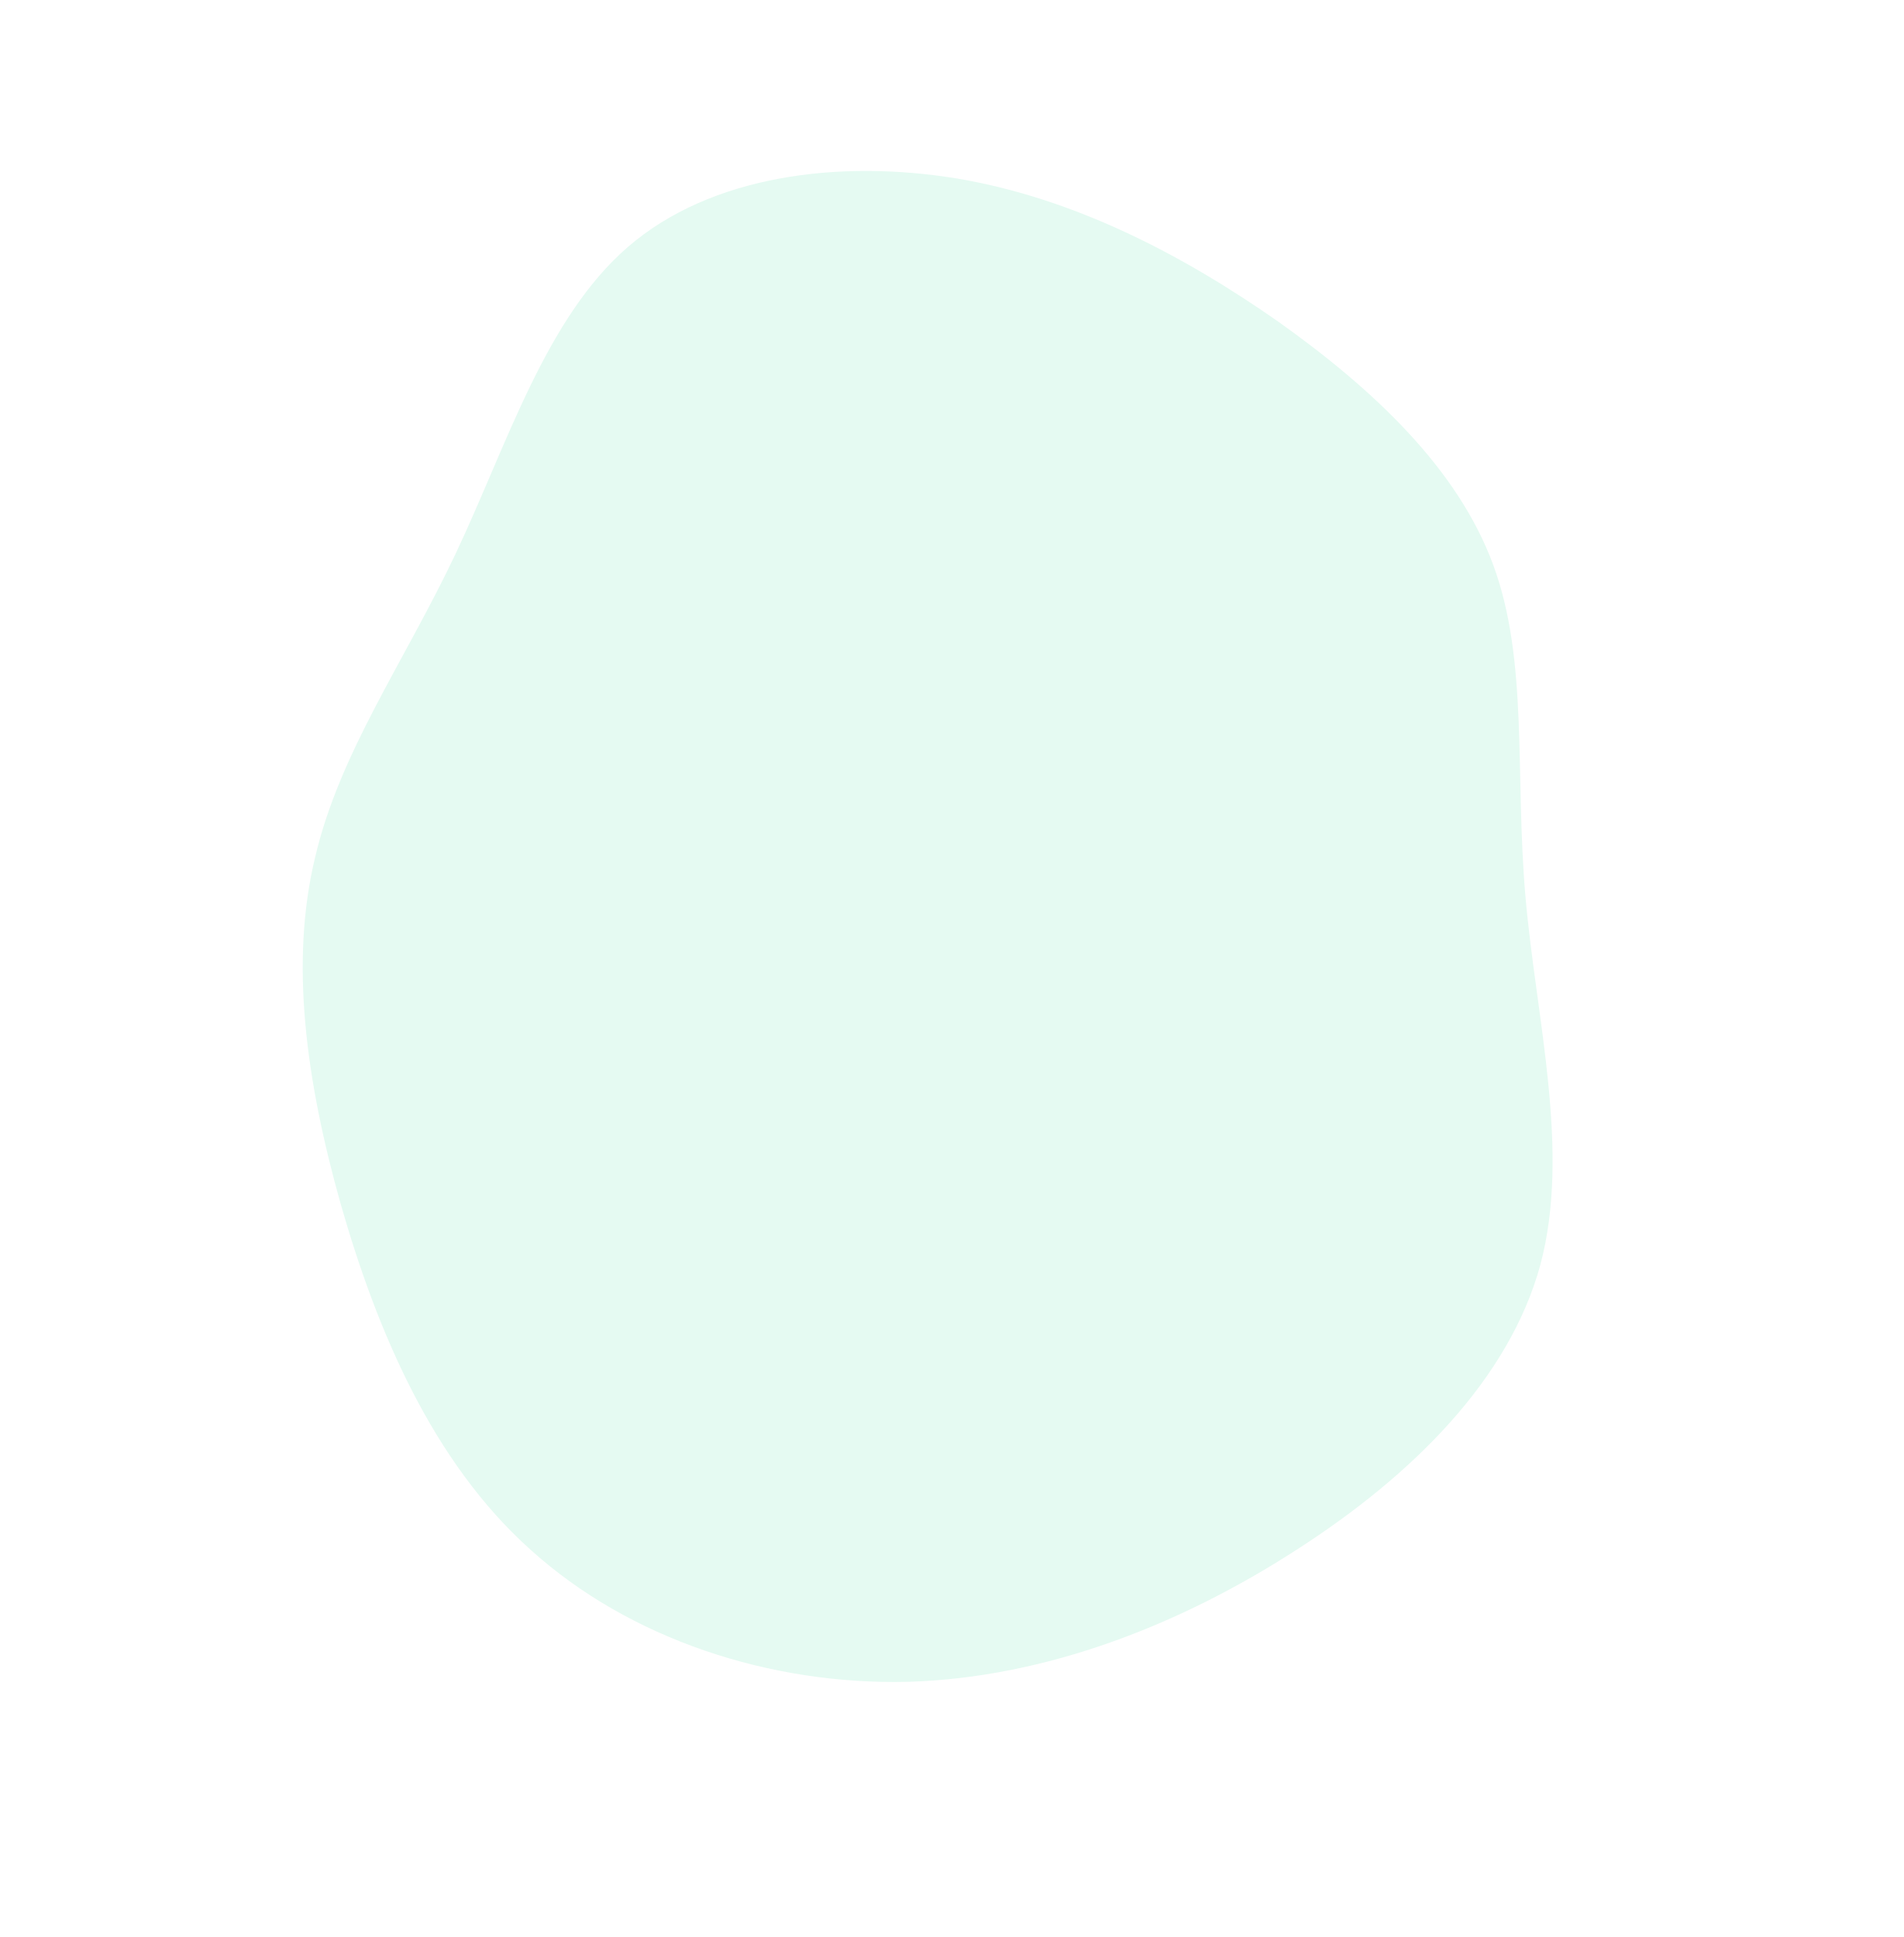
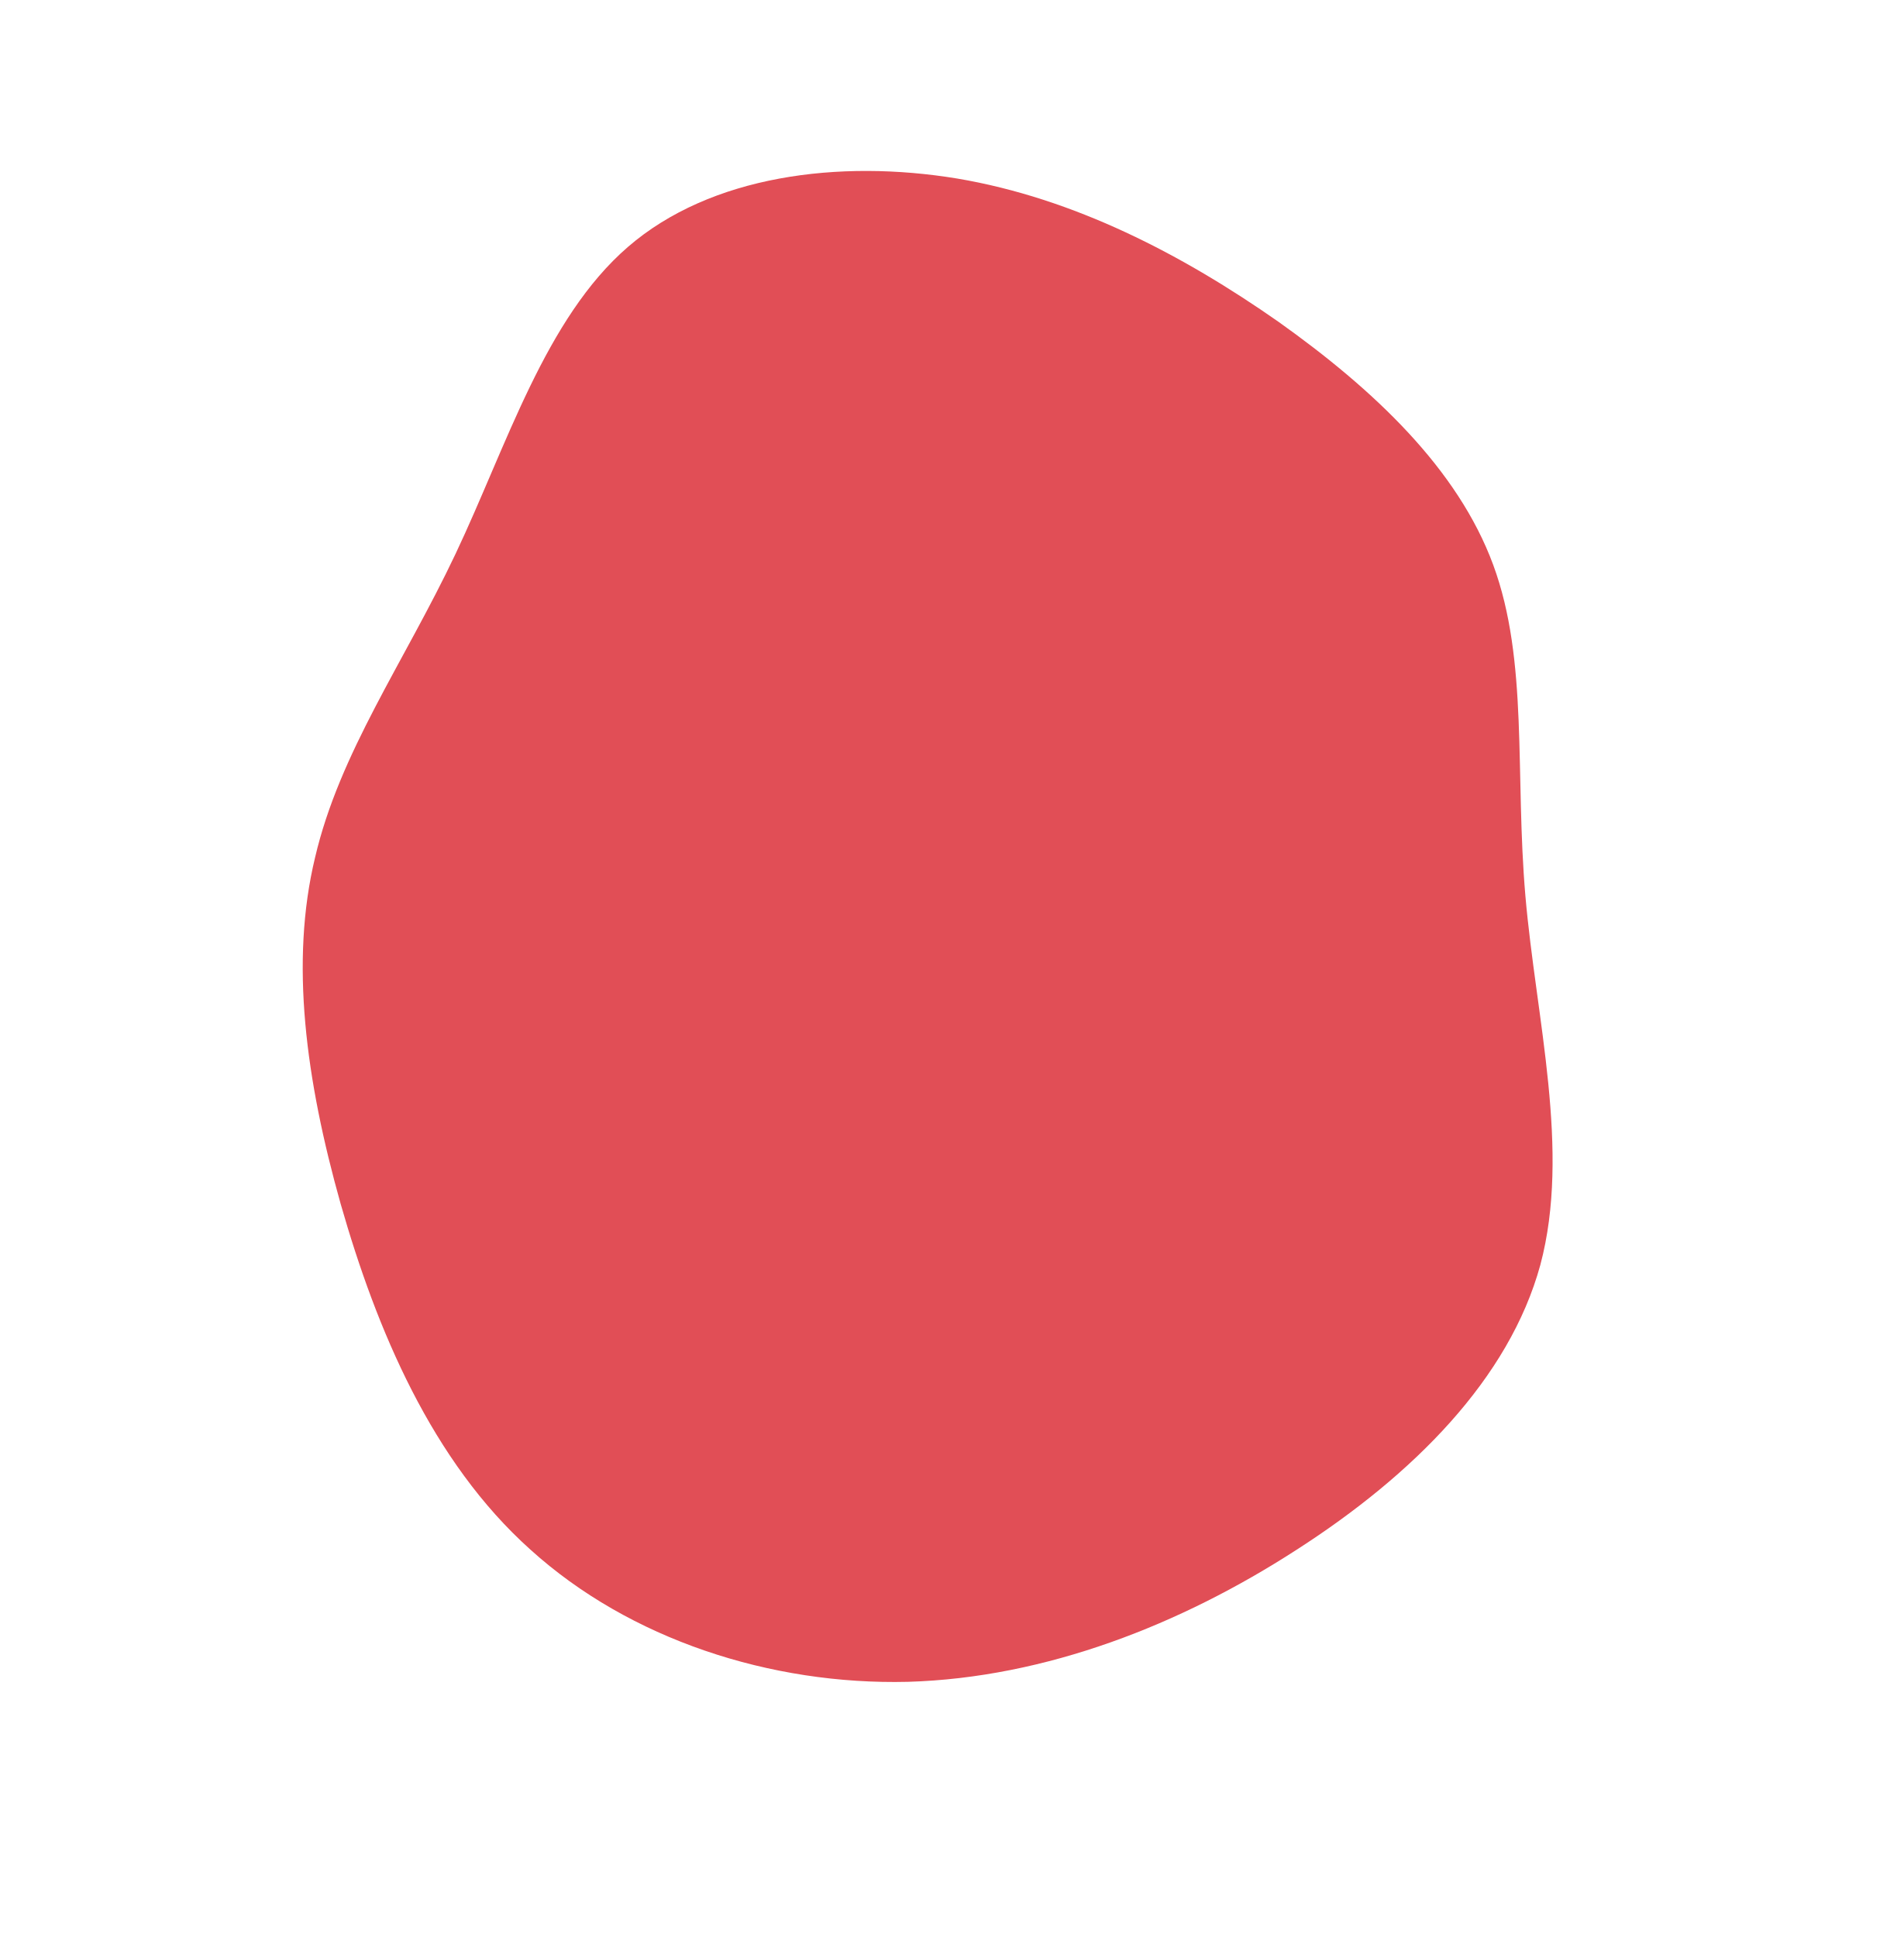
<svg xmlns="http://www.w3.org/2000/svg" viewBox="0 0 743.471 756.631">
-   <path id="test" d="M287.736-37.09c31.632,24.49,50.34,64.625,79.251,103.06s67.686,74.829,81.292,119.046c13.265,44.217,1.361,95.917-21.768,144.9-22.789,48.639-56.462,94.217-101.359,124.148-44.9,29.591-101.019,43.537-152.379,34.353-51.02-8.843-96.6-41.156-134.352-75.169C1,379.232-28.587,343.518-41.852,303.722c-13.605-39.8-10.884-82.992-16.326-129.59s-19.047-96.6-6.463-137.413,51.7-72.788,94.9-90.815c42.857-17.687,90.135-21.428,136.053-19.047C211.886-70.423,256.1-61.58,287.736-37.09Z" transform="matrix(0.848, 0.53, -0.53, 0.848, 319.516, 99.578)" fill="#e5faf2" />
+   <path id="test" d="M287.736-37.09c31.632,24.49,50.34,64.625,79.251,103.06s67.686,74.829,81.292,119.046c13.265,44.217,1.361,95.917-21.768,144.9-22.789,48.639-56.462,94.217-101.359,124.148-44.9,29.591-101.019,43.537-152.379,34.353-51.02-8.843-96.6-41.156-134.352-75.169C1,379.232-28.587,343.518-41.852,303.722c-13.605-39.8-10.884-82.992-16.326-129.59s-19.047-96.6-6.463-137.413,51.7-72.788,94.9-90.815c42.857-17.687,90.135-21.428,136.053-19.047C211.886-70.423,256.1-61.58,287.736-37.09Z" transform="matrix(0.848, 0.53, -0.53, 0.848, 319.516, 99.578)" fill="#e14e56" />
</svg>
